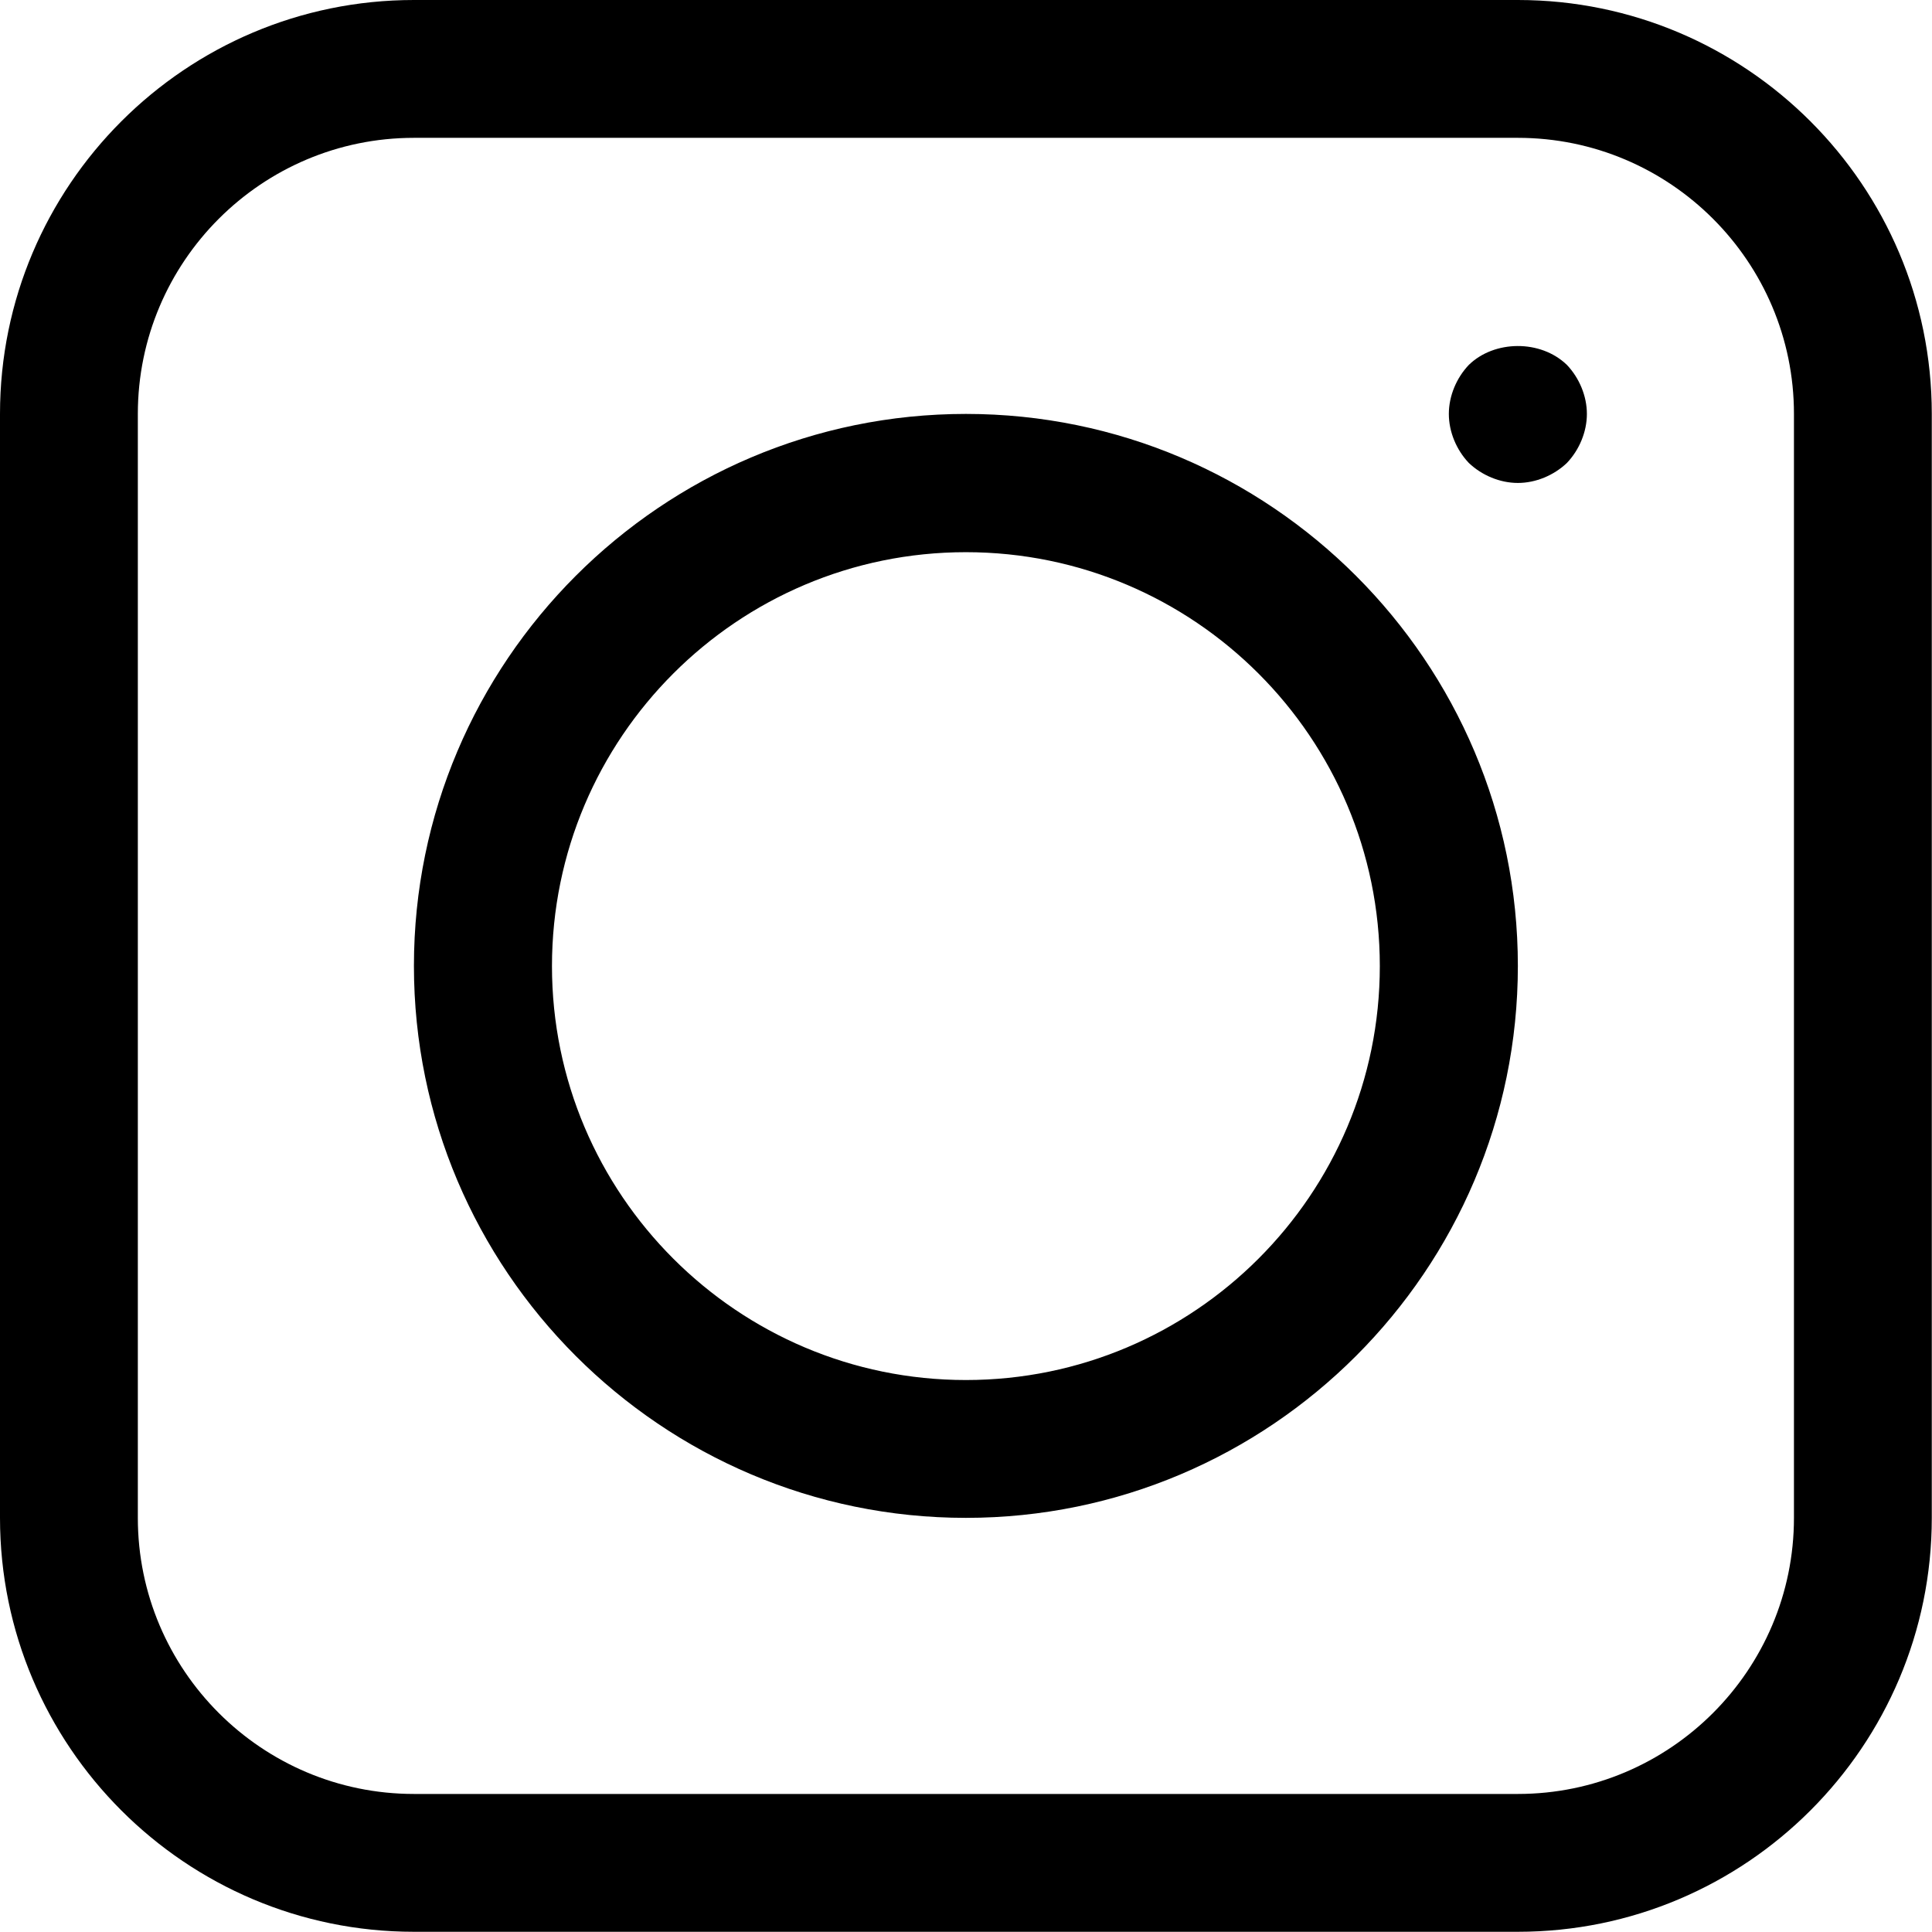
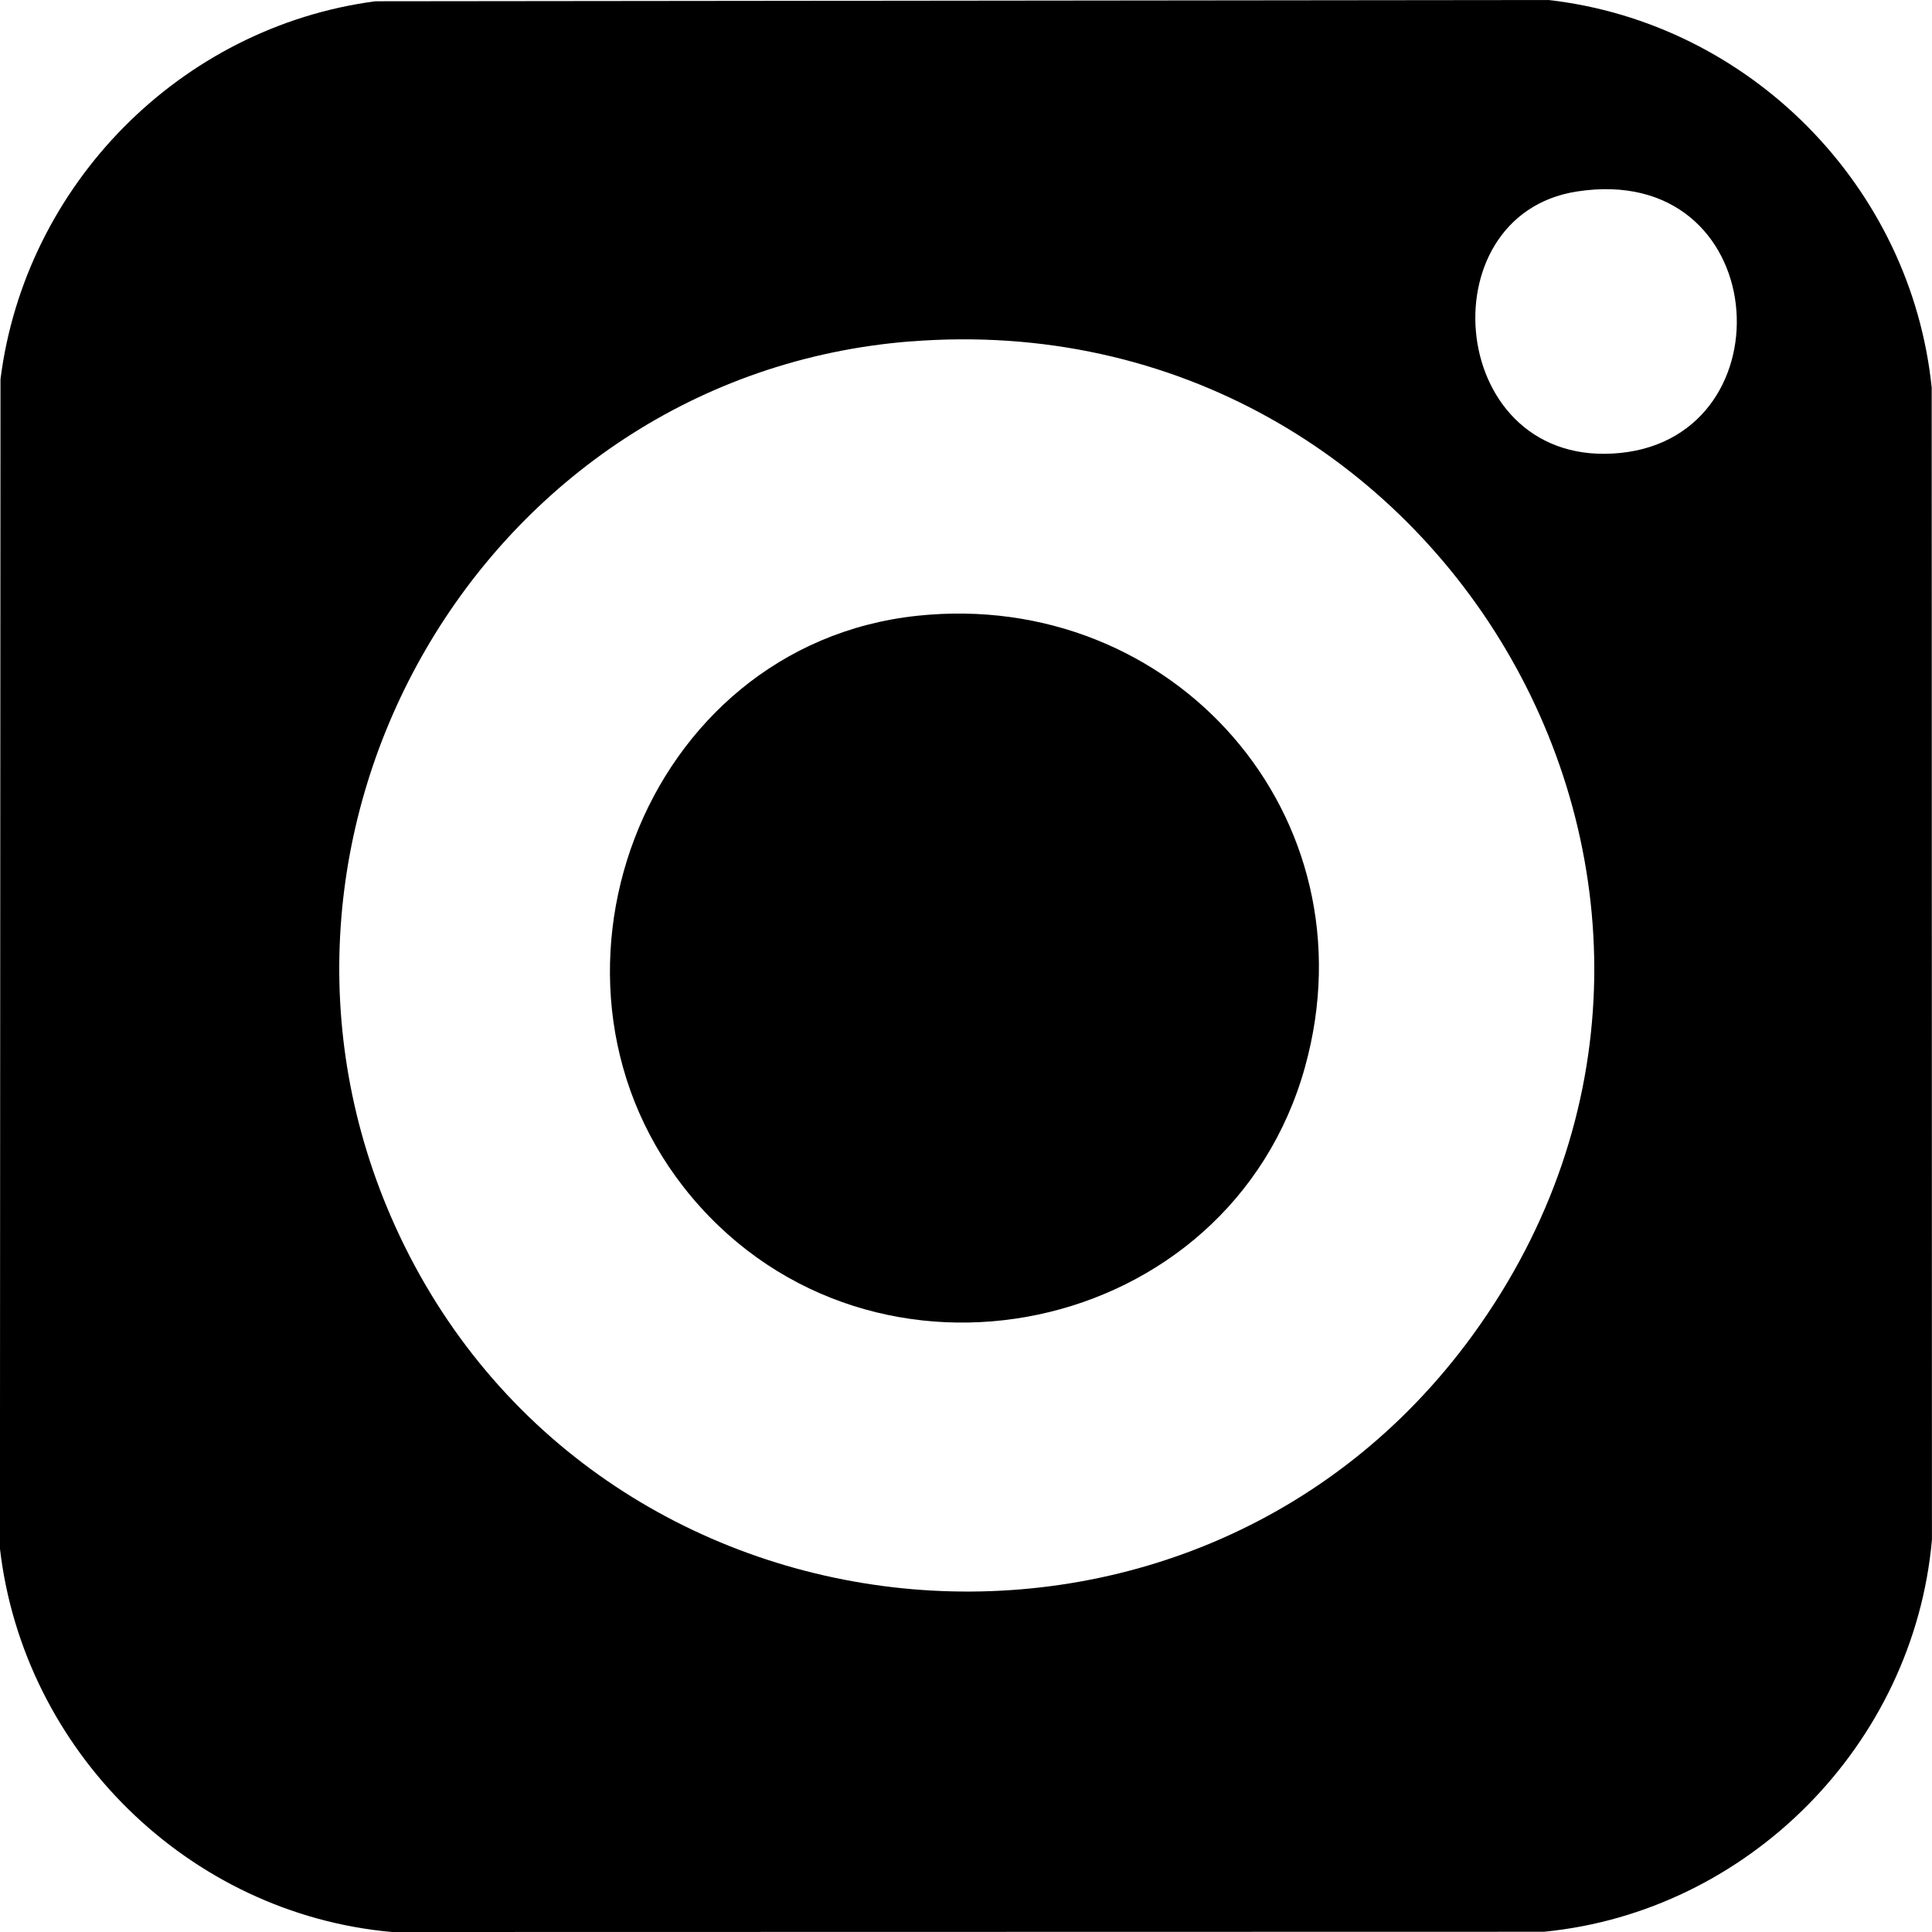
- <svg xmlns="http://www.w3.org/2000/svg" id="a" viewBox="0 0 91.81 91.81">
-   <path d="M72.13,0H19.67C8.82,0,0,8.82,0,19.67v52.46c0,10.85,8.82,19.67,19.67,19.67h52.46c10.85,0,19.67-8.82,19.67-19.67V19.67c0-10.85-8.82-19.67-19.67-19.67ZM85.25,72.13c0,7.23-5.88,13.12-13.12,13.12H19.67c-7.23,0-13.12-5.88-13.12-13.12V19.67c0-7.23,5.88-13.12,13.12-13.12h52.46c7.23,0,13.12,5.88,13.12,13.12v52.46ZM45.9,19.67c-14.46,0-26.23,11.77-26.23,26.23s11.77,26.23,26.23,26.23,26.23-11.77,26.23-26.23-11.77-26.23-26.23-26.23ZM45.9,65.58c-10.85,0-19.67-8.82-19.67-19.67s8.82-19.67,19.67-19.67,19.67,8.82,19.67,19.67-8.82,19.67-19.67,19.67ZM74.46,17.34c.59.62.95,1.48.95,2.33s-.36,1.71-.95,2.33c-.62.59-1.48.95-2.33.95s-1.71-.36-2.33-.95c-.59-.62-.95-1.48-.95-2.33s.36-1.71.95-2.33c1.21-1.18,3.41-1.21,4.66,0h0Z" />
+ <svg xmlns="http://www.w3.org/2000/svg" id="a" viewBox="0 0 318.9 318.9">
+   <path d="M61.96.21l193.64-.21c33.24,3.79,59.86,30.76,63.25,64l.04,190.15c-3,33.81-30.32,61.41-64.04,64.71l-190.15.04c-33.58-2.99-60.83-29.9-64.71-63.29L.08,62.59C4.15,30.46,29.79,4.46,61.96.21ZM260.28,31.61c-25.18,3.91-21.36,46.1,7.23,43.15,28.13-2.9,24.96-48.15-7.23-43.15ZM150.29,56.35c-70.7,5.58-114.32,81.35-85.08,146.01,32.44,71.72,131.59,81.78,177.92,17.95,52.29-72.04-4.55-170.92-92.84-163.95Z" />
+   <path d="M151.42,101.64c42.25-4.48,75.48,33.08,63.99,74.47-12.42,44.75-71.28,57.1-101.23,21.49-29.24-34.76-8.34-91.12,37.24-95.96Z" />
</svg>
